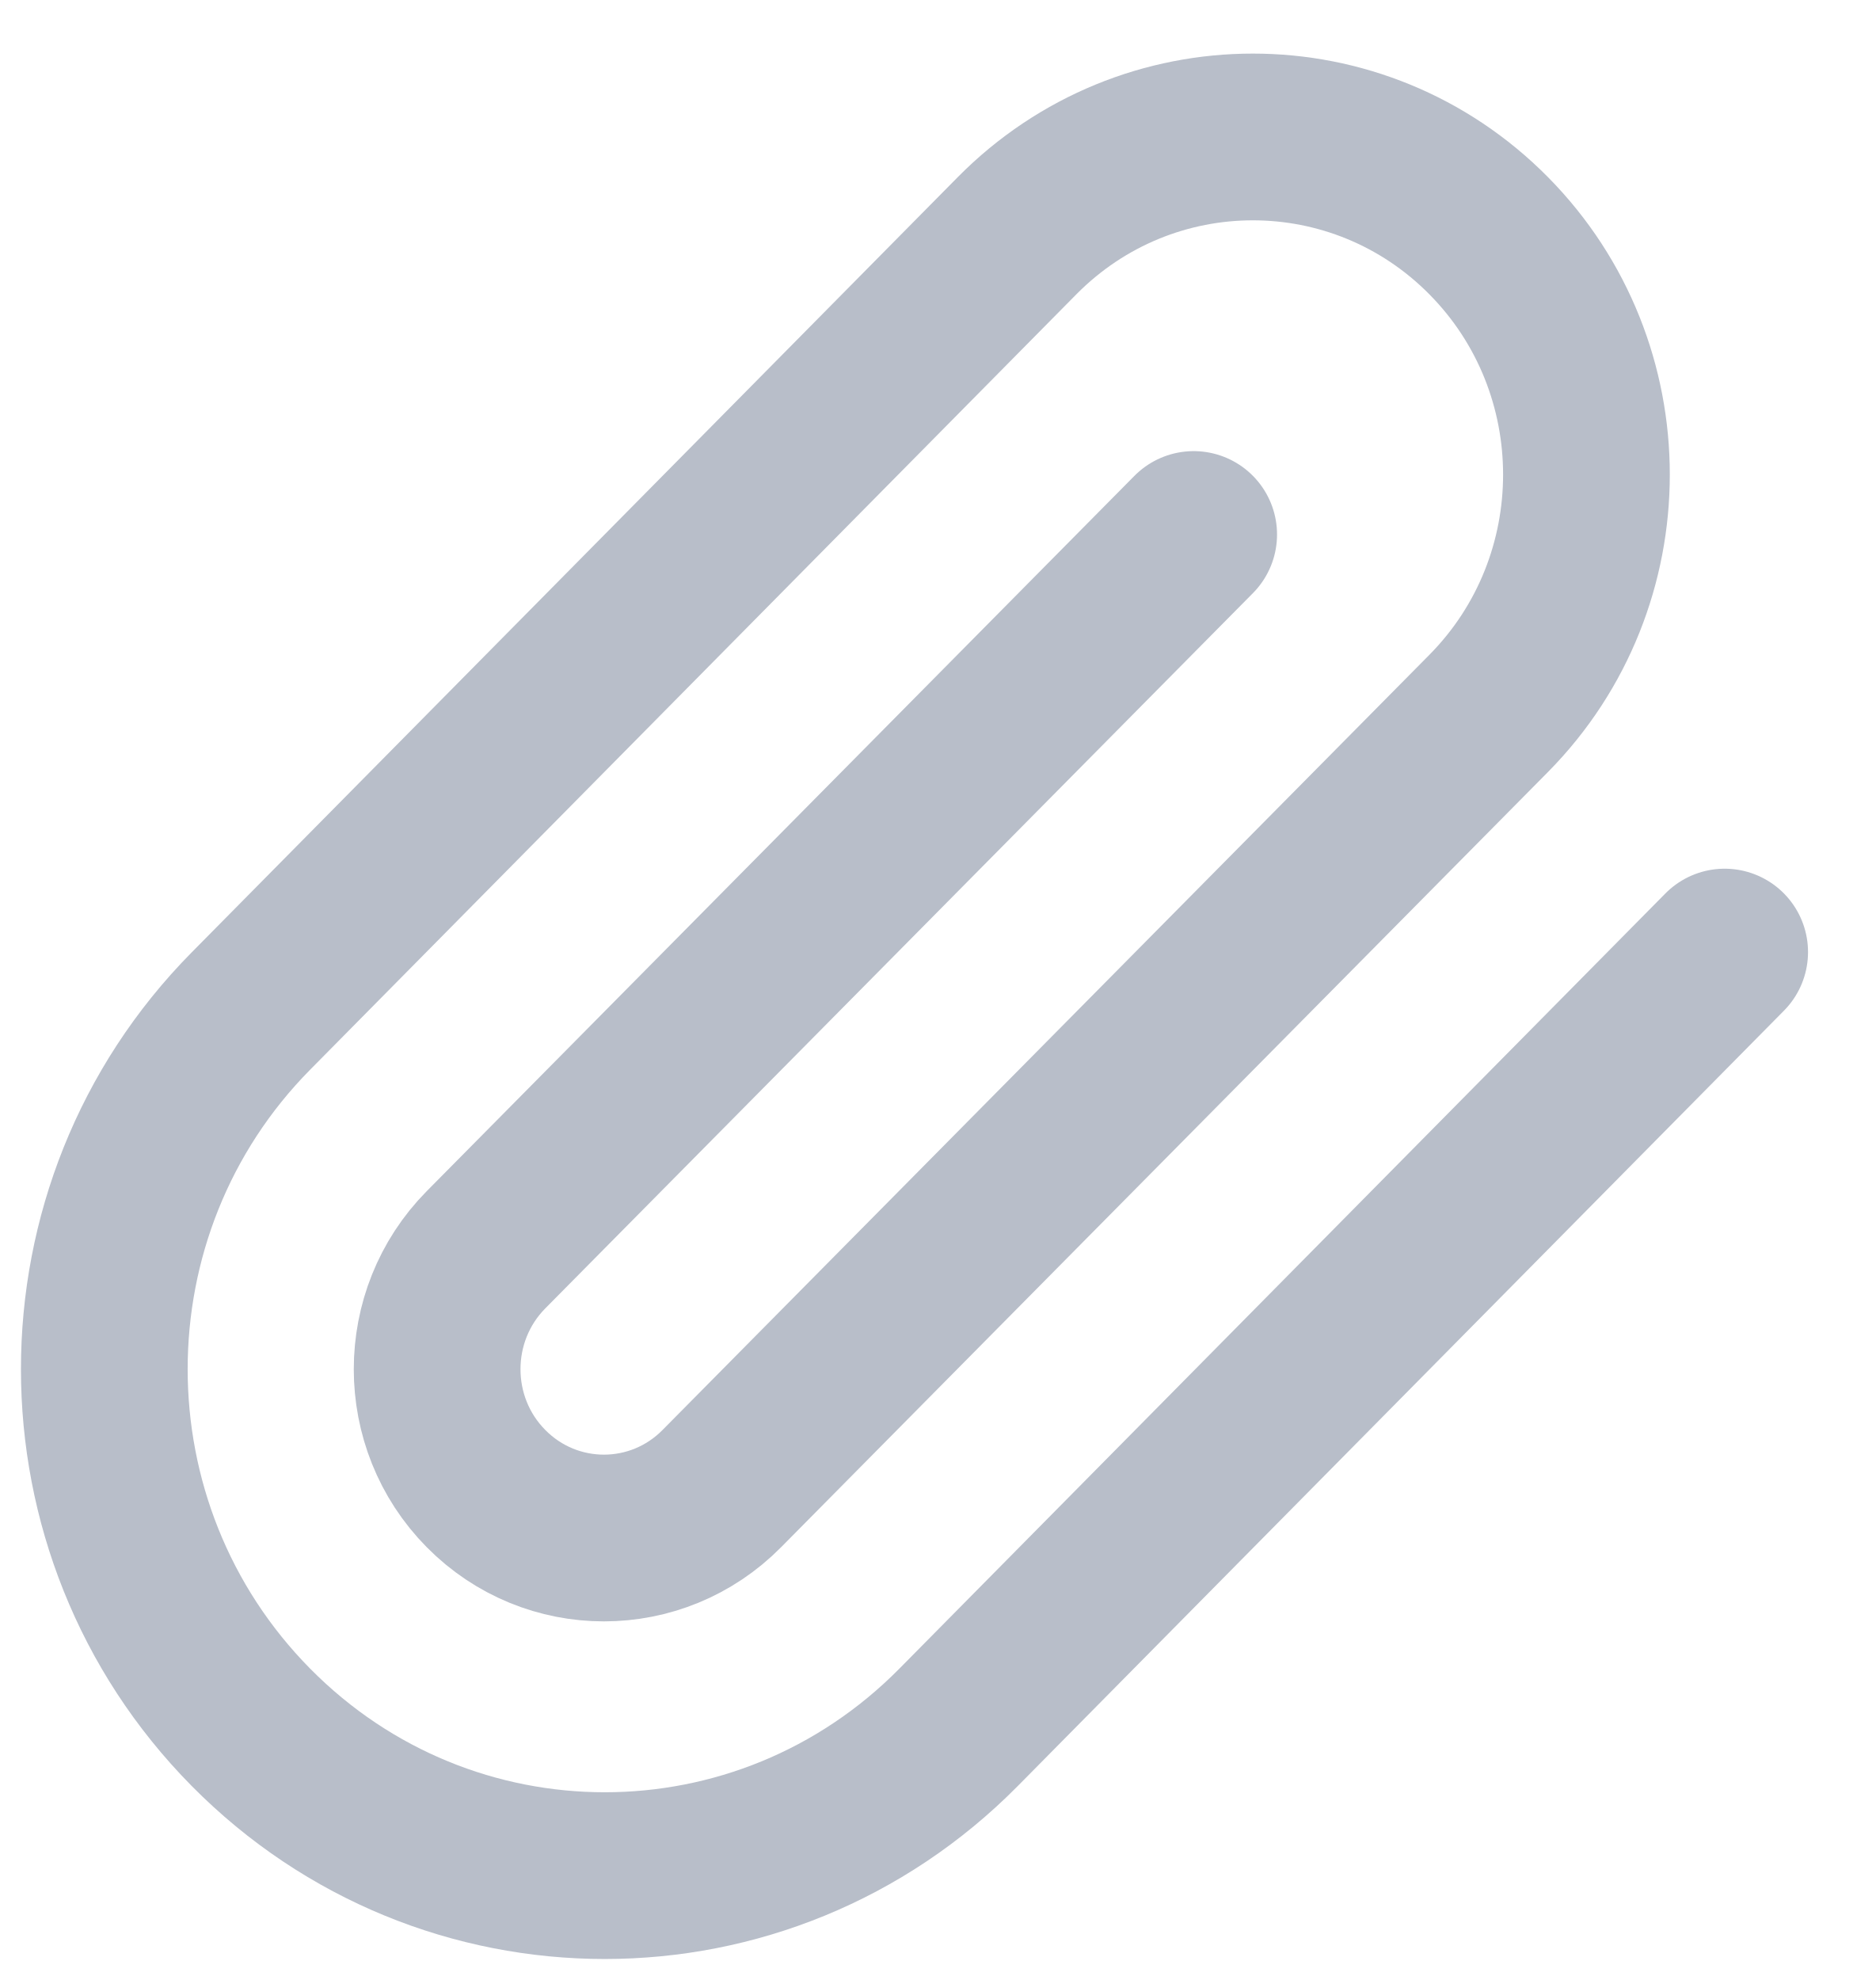
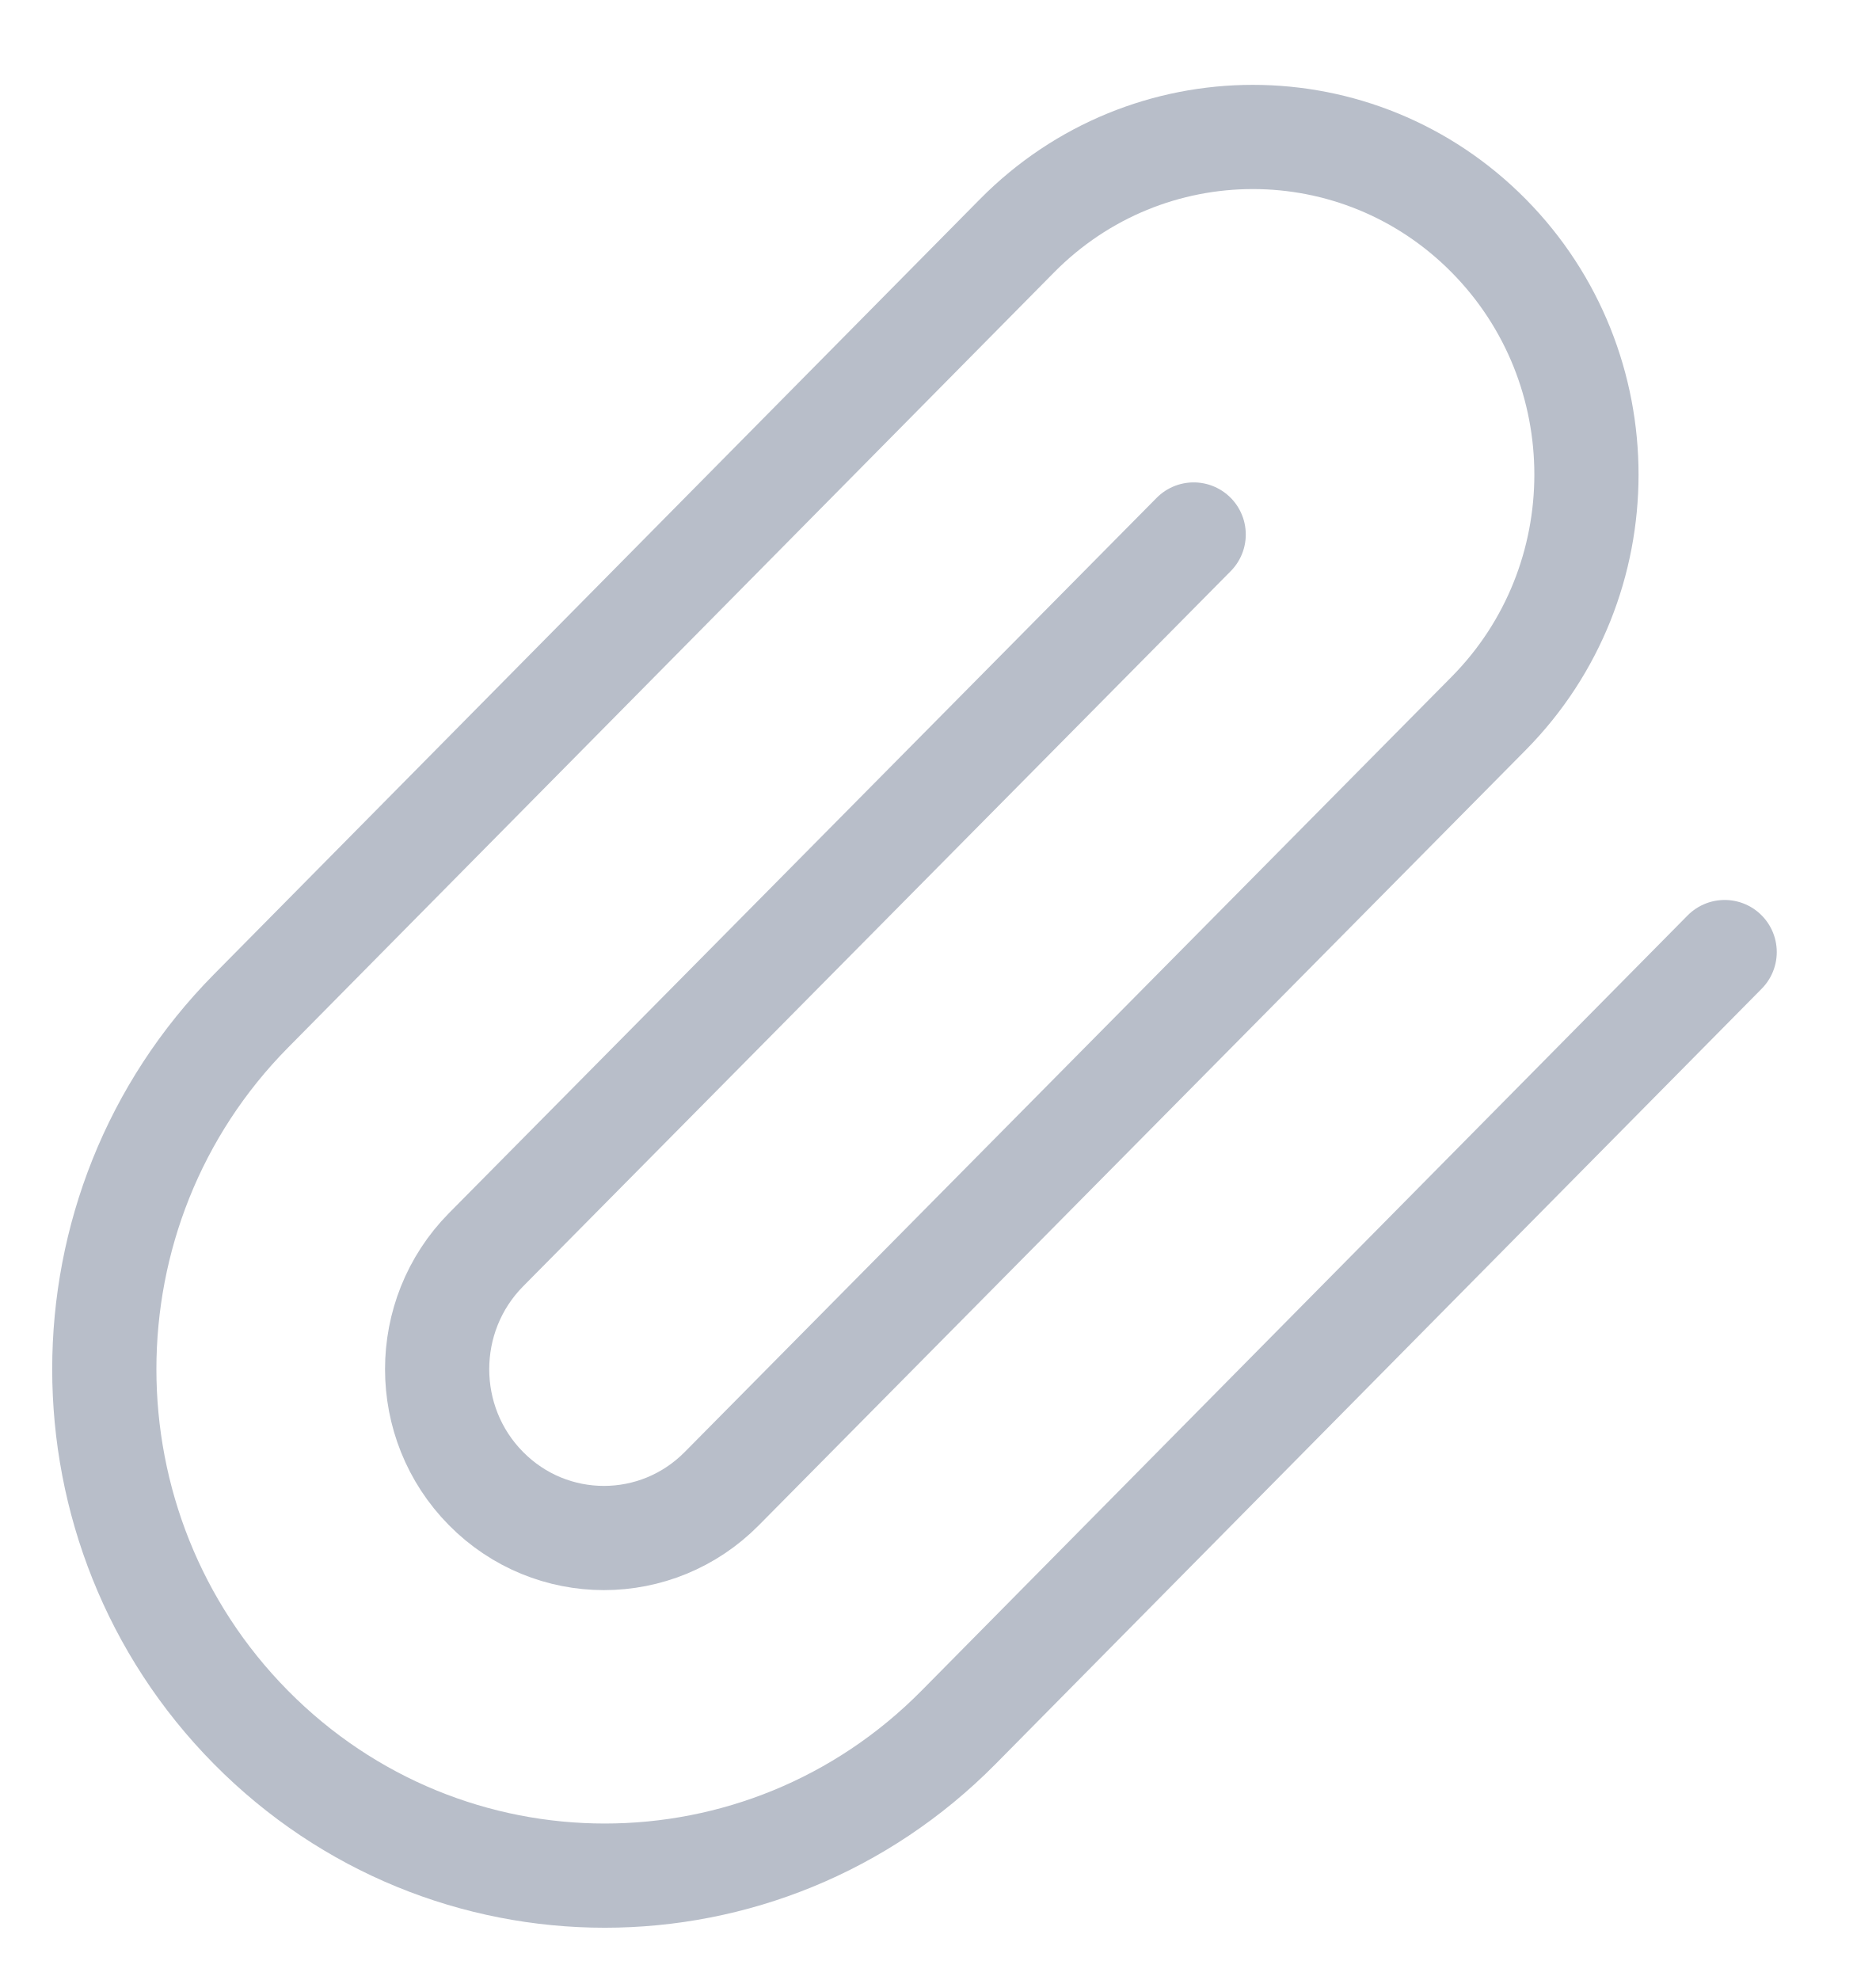
<svg xmlns="http://www.w3.org/2000/svg" width="18px" height="19px" viewBox="0 0 18 19" version="1.1">
  <g id="Page-1" stroke="none" stroke-width="1" fill="none" fill-rule="evenodd" stroke-linecap="round" stroke-linejoin="round">
-     <g id="LifeBuoy" transform="translate(-1103, -871)" stroke="#B8BEC9" stroke-width="1.6">
+     <g id="LifeBuoy" transform="translate(-1103, -871)" stroke="#B8BEC9" stroke-width="1">
      <g id="paperclip-copy" transform="translate(1104, 872)">
        <path d="M15.552,8.136 L8.2,15.575 C6.324,17.473 3.284,17.473 1.408,15.575 C-0.468,13.677 -0.468,10.6 1.408,8.702 L8.76,1.263 C10.01,-0.002 12.038,-0.002 13.288,1.263 C14.538,2.528 14.538,4.58 13.288,5.845 L5.928,13.284 C5.303,13.917 4.289,13.917 3.664,13.284 C3.039,12.652 3.039,11.626 3.664,10.993 L10.456,4.129" id="Path" />
      </g>
    </g>
  </g>
</svg>
